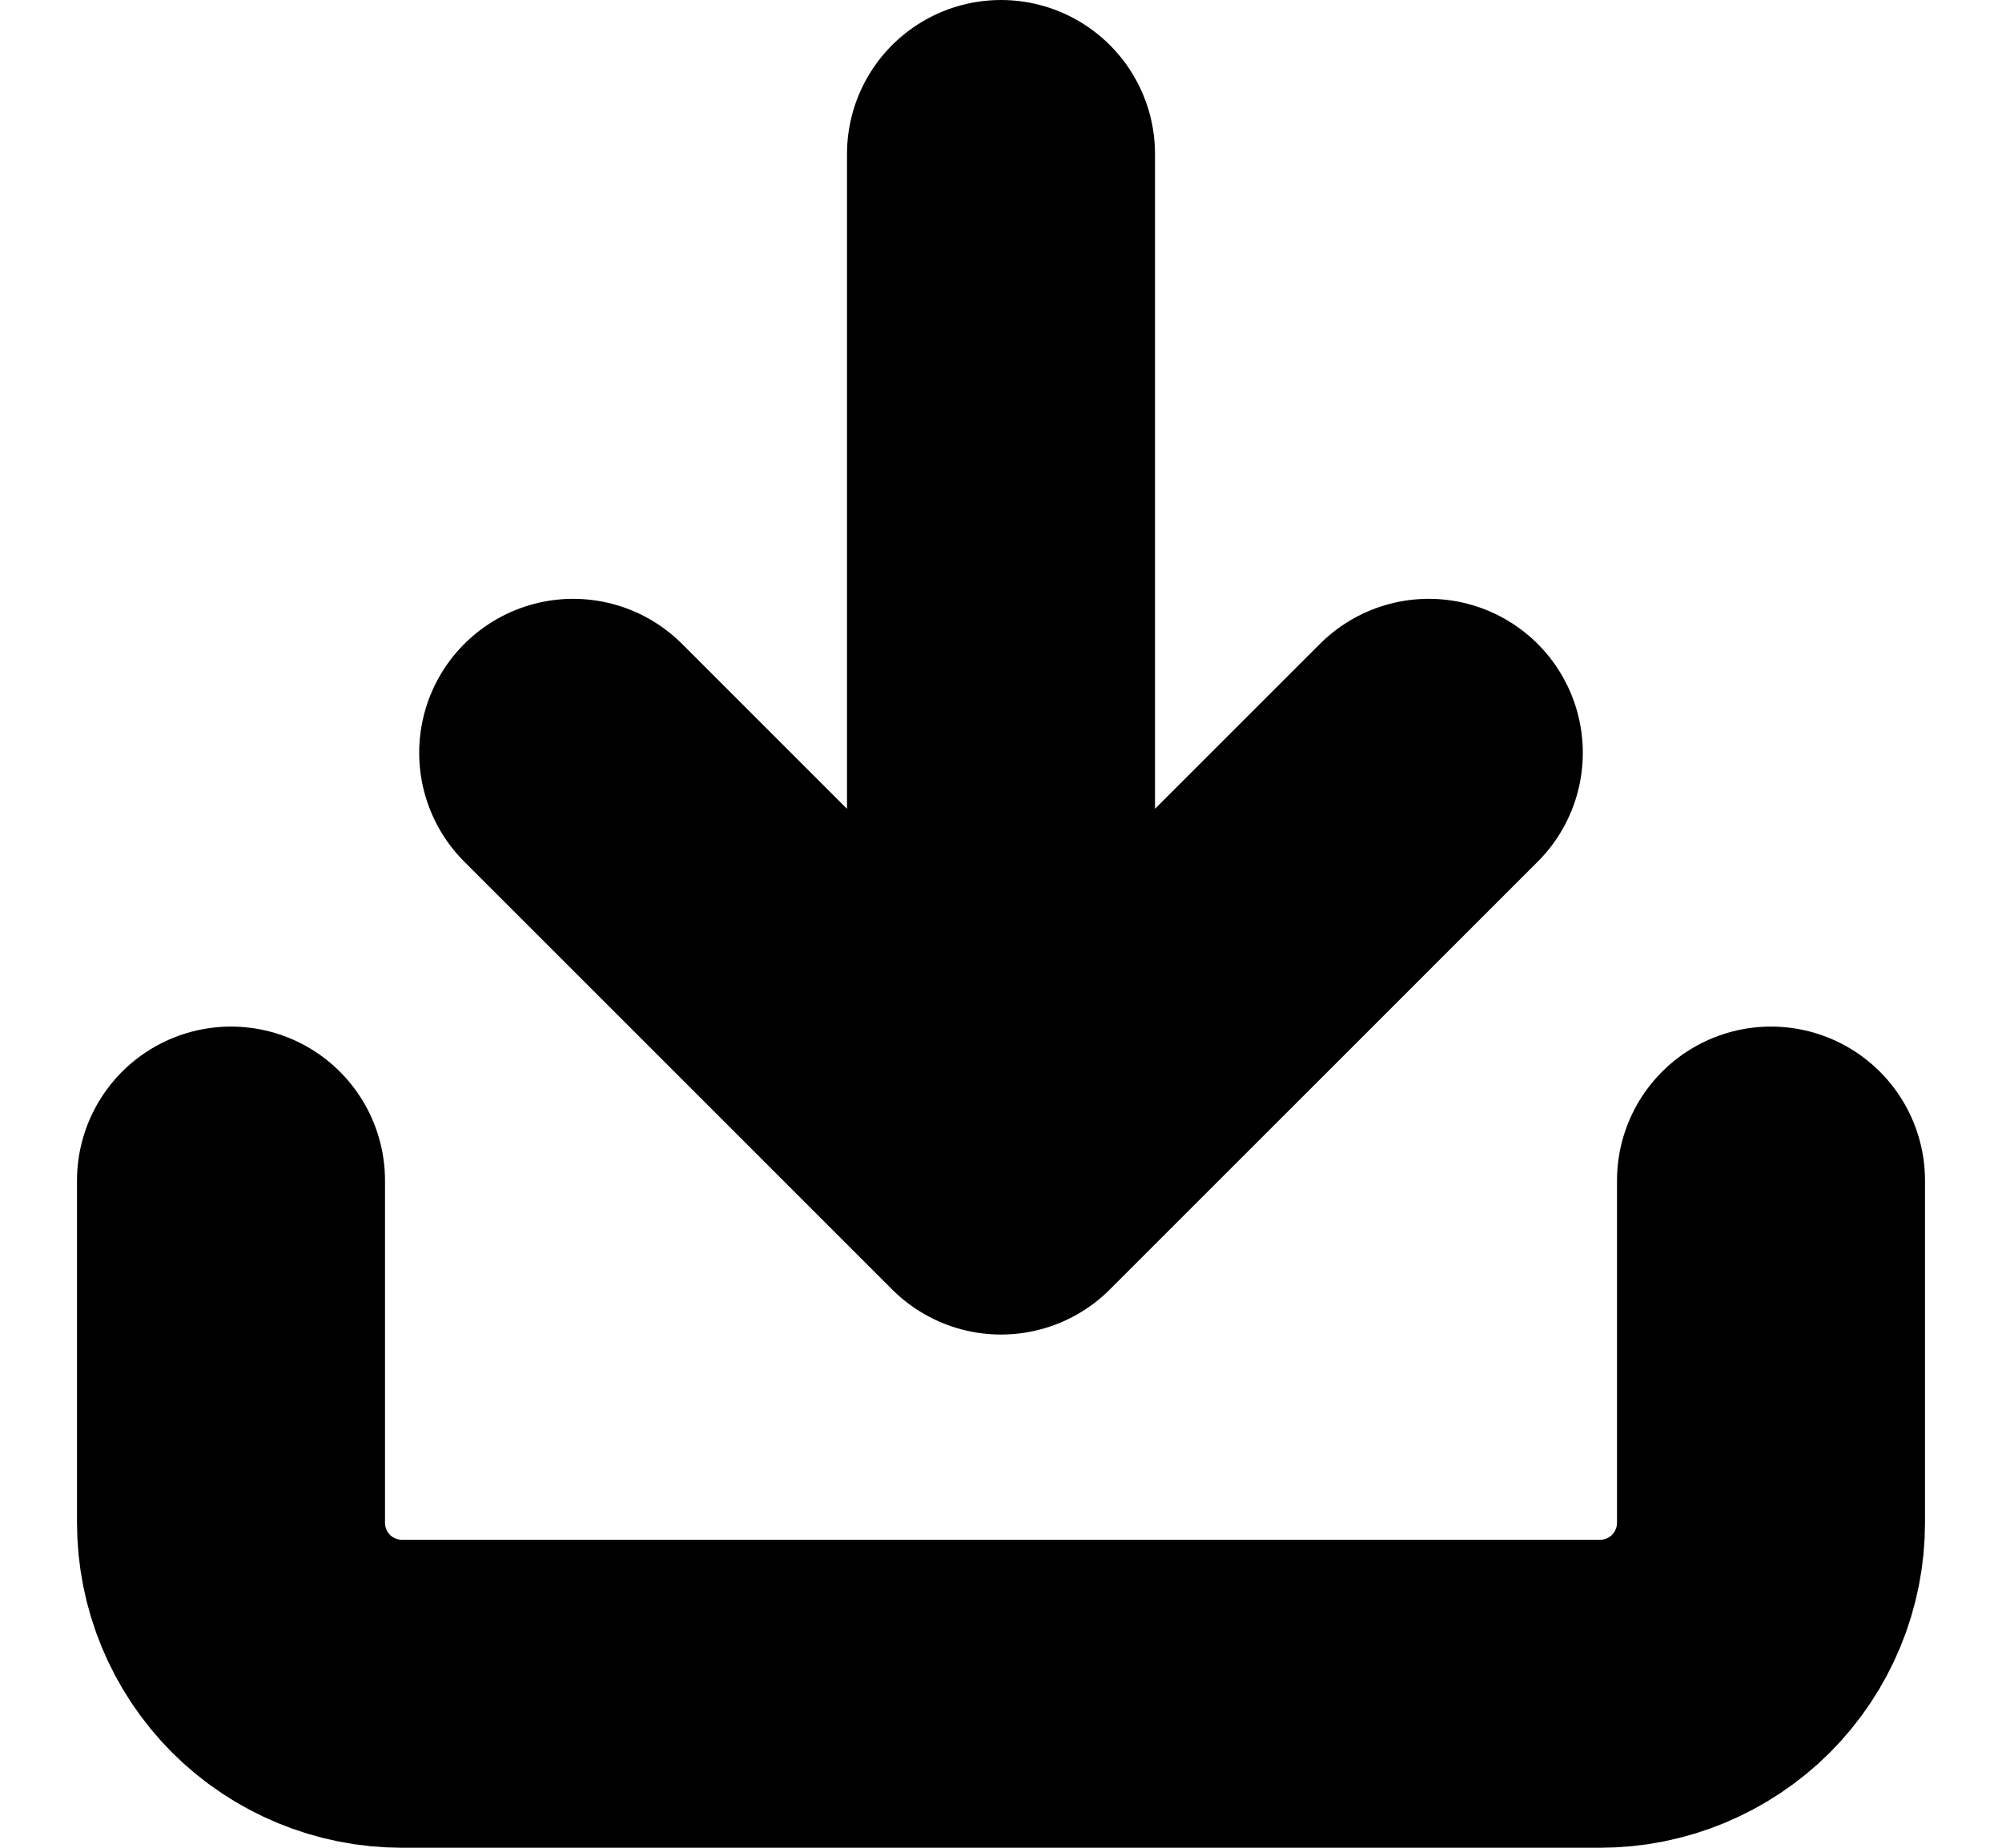
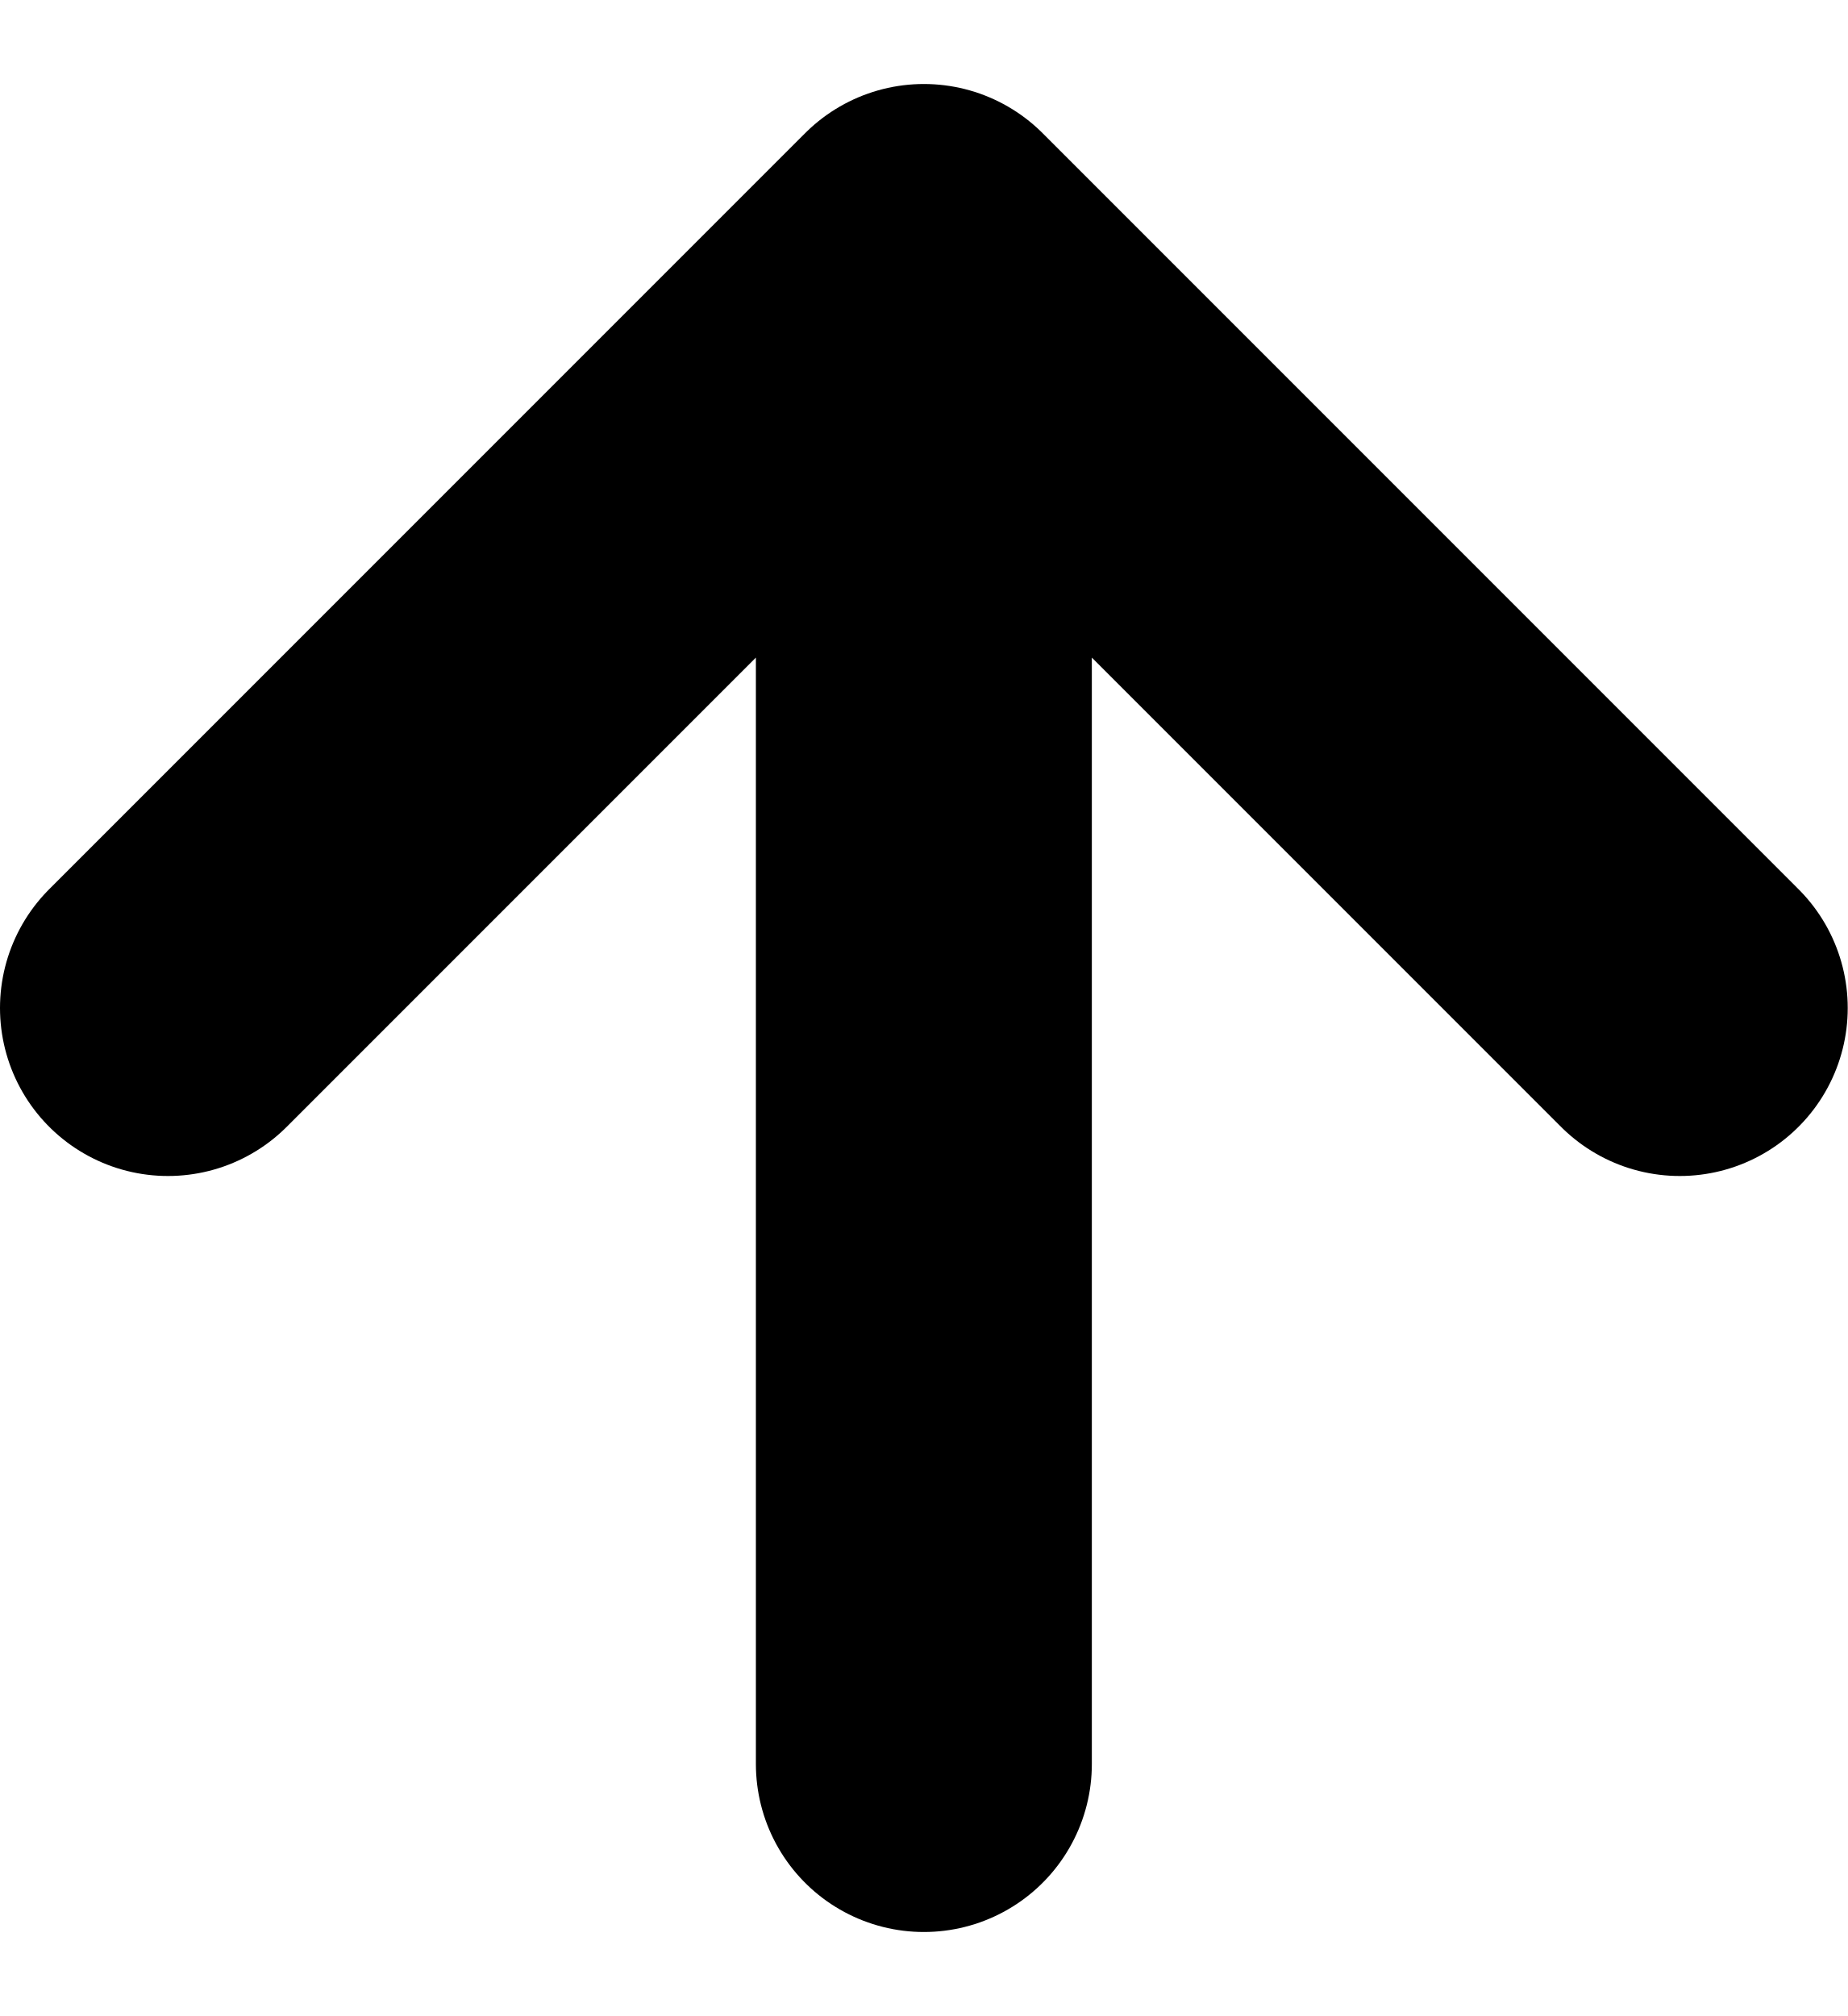
- <svg xmlns="http://www.w3.org/2000/svg" width="13" height="12" viewBox="0 0 13 12" fill="none">
-   <path id="Update" d="M11.5 7.667V9.889C11.5 10.184 11.383 10.466 11.175 10.675C10.966 10.883 10.684 11 10.389 11H2.611C2.316 11 2.034 10.883 1.825 10.675C1.617 10.466 1.5 10.184 1.5 9.889V7.667M3.722 4.889L6.5 7.667M6.5 7.667L9.278 4.889M6.5 7.667V1" stroke="currentColor" stroke-width="2" stroke-linecap="round" stroke-linejoin="round" />
+ <svg xmlns="http://www.w3.org/2000/svg" width="11" height="12" viewBox="0 0 11 12" fill="none">
+   <path d="M10 6L5.5 1.5M5.5 1.5L1 6M5.5 1.5L5.5 10.5" stroke="currentColor" stroke-width="2" stroke-linecap="round" stroke-linejoin="round" />
</svg>
